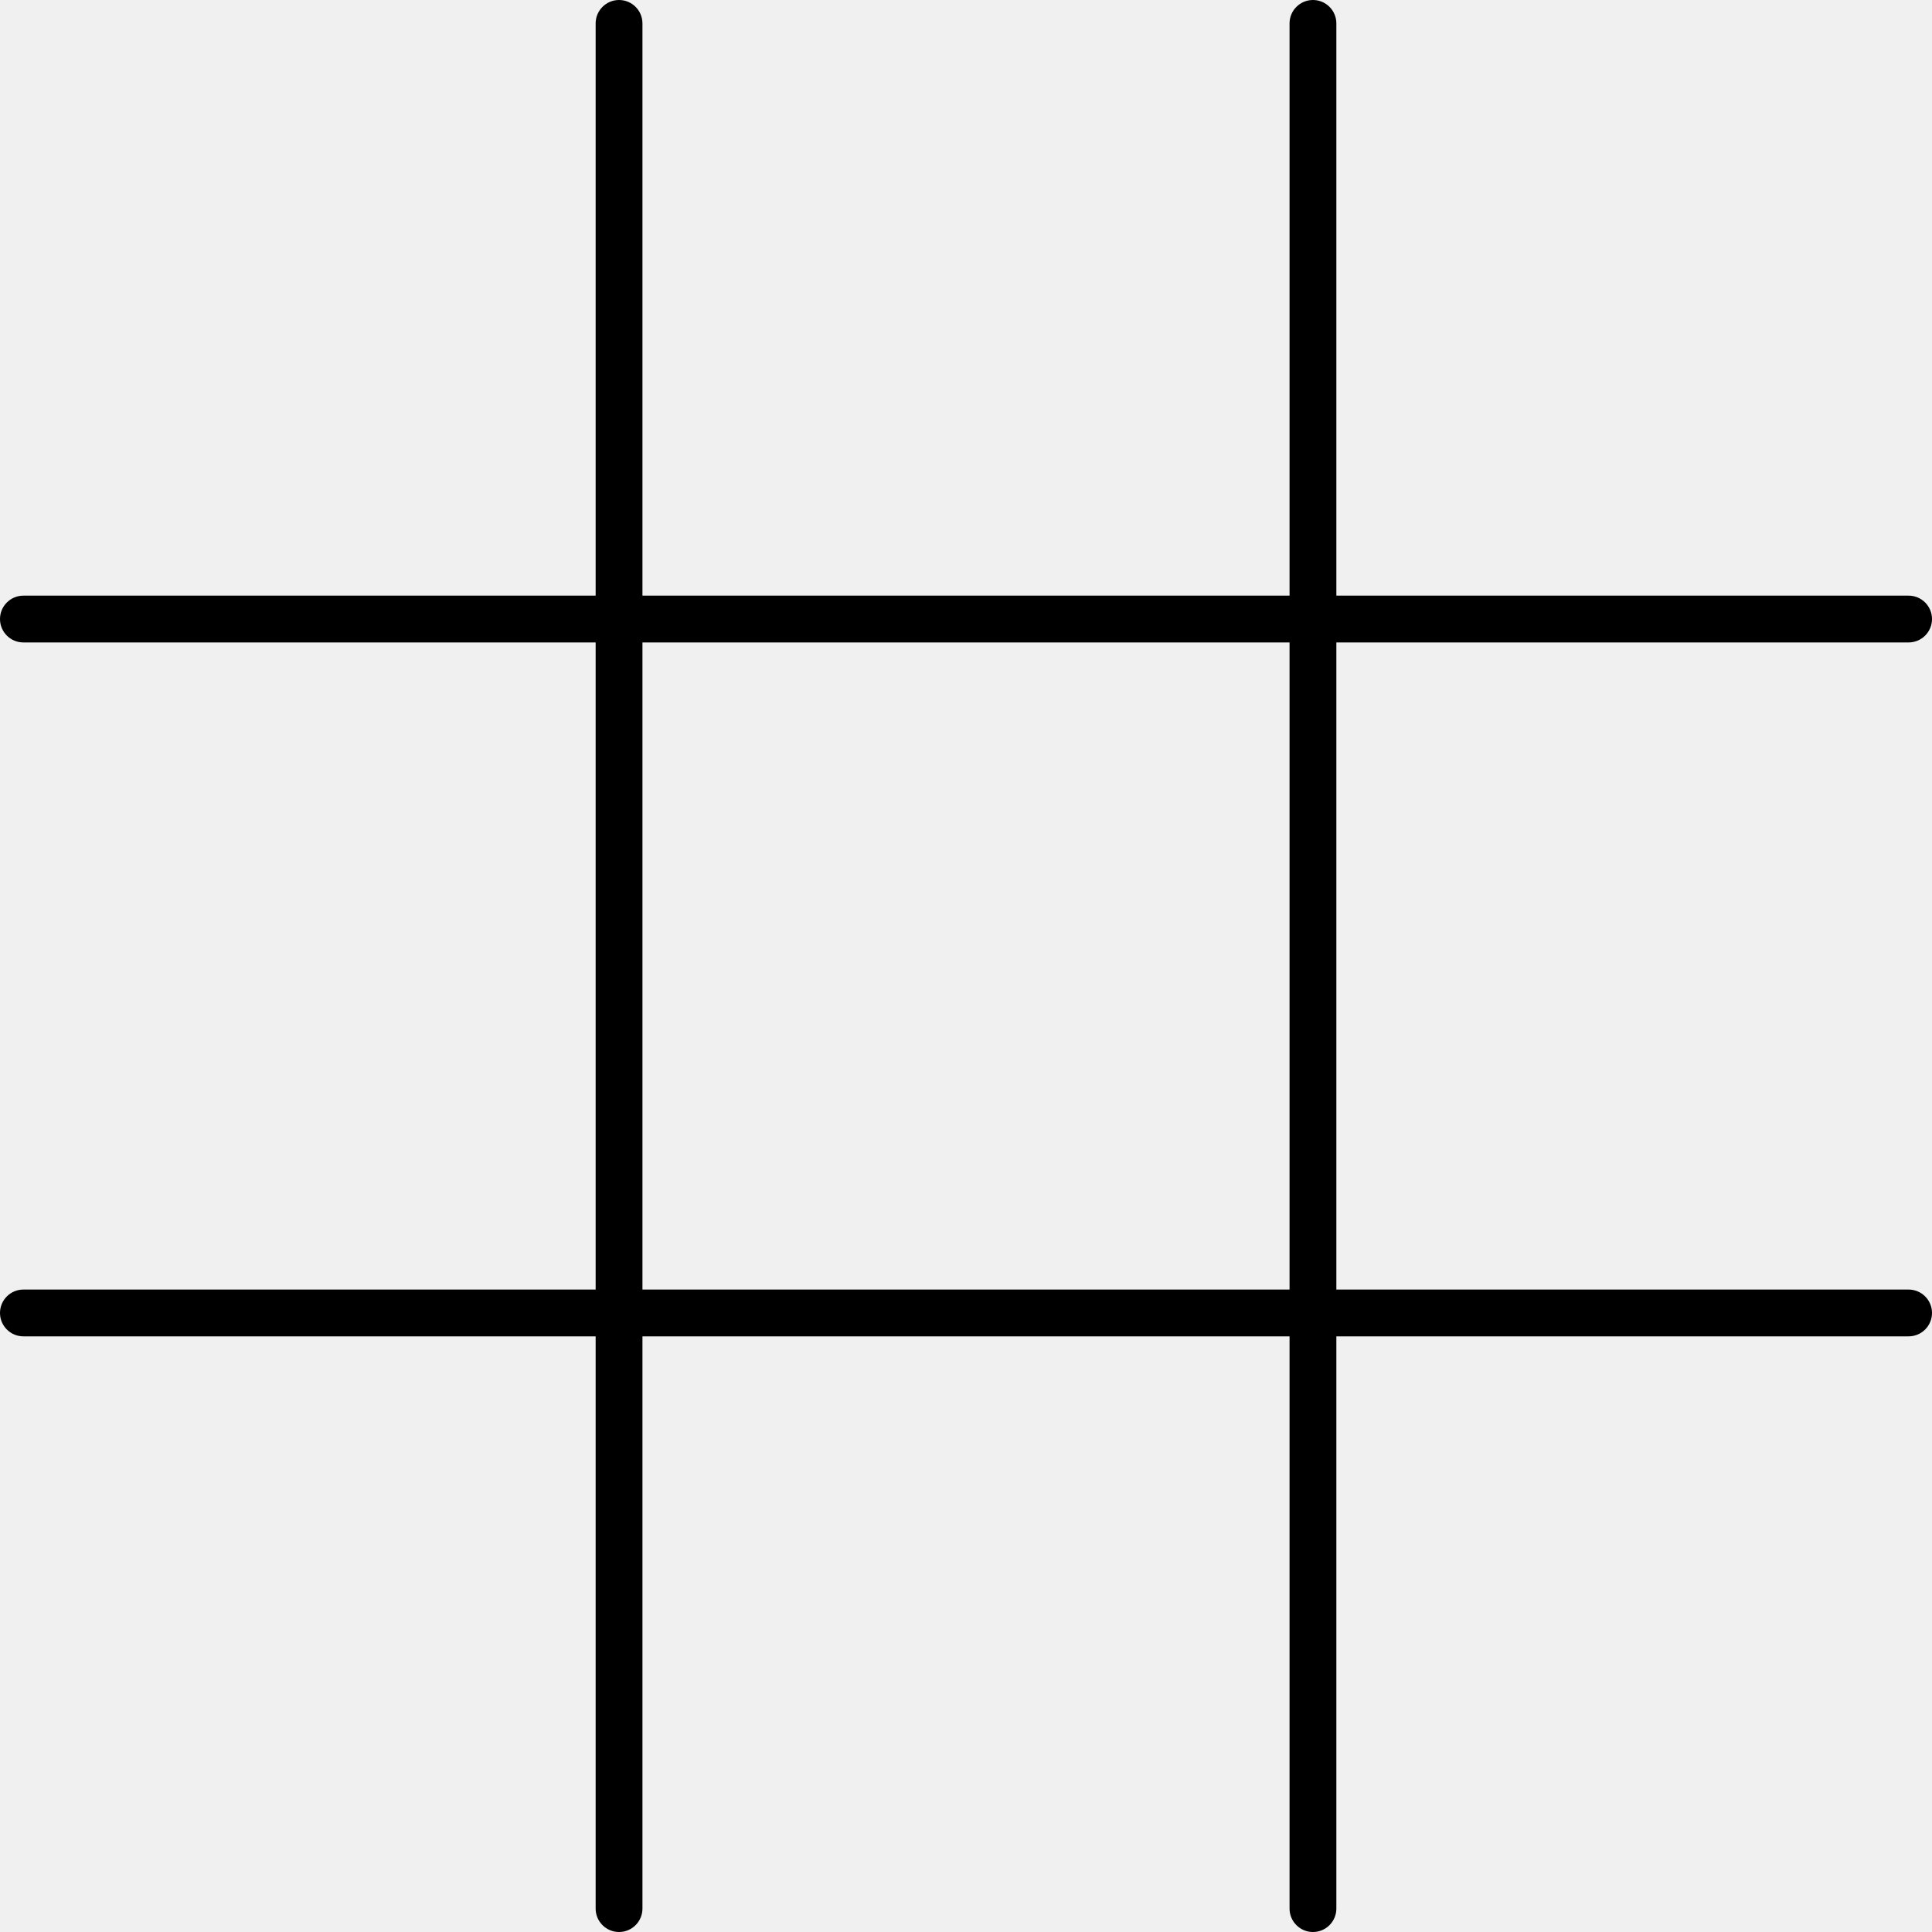
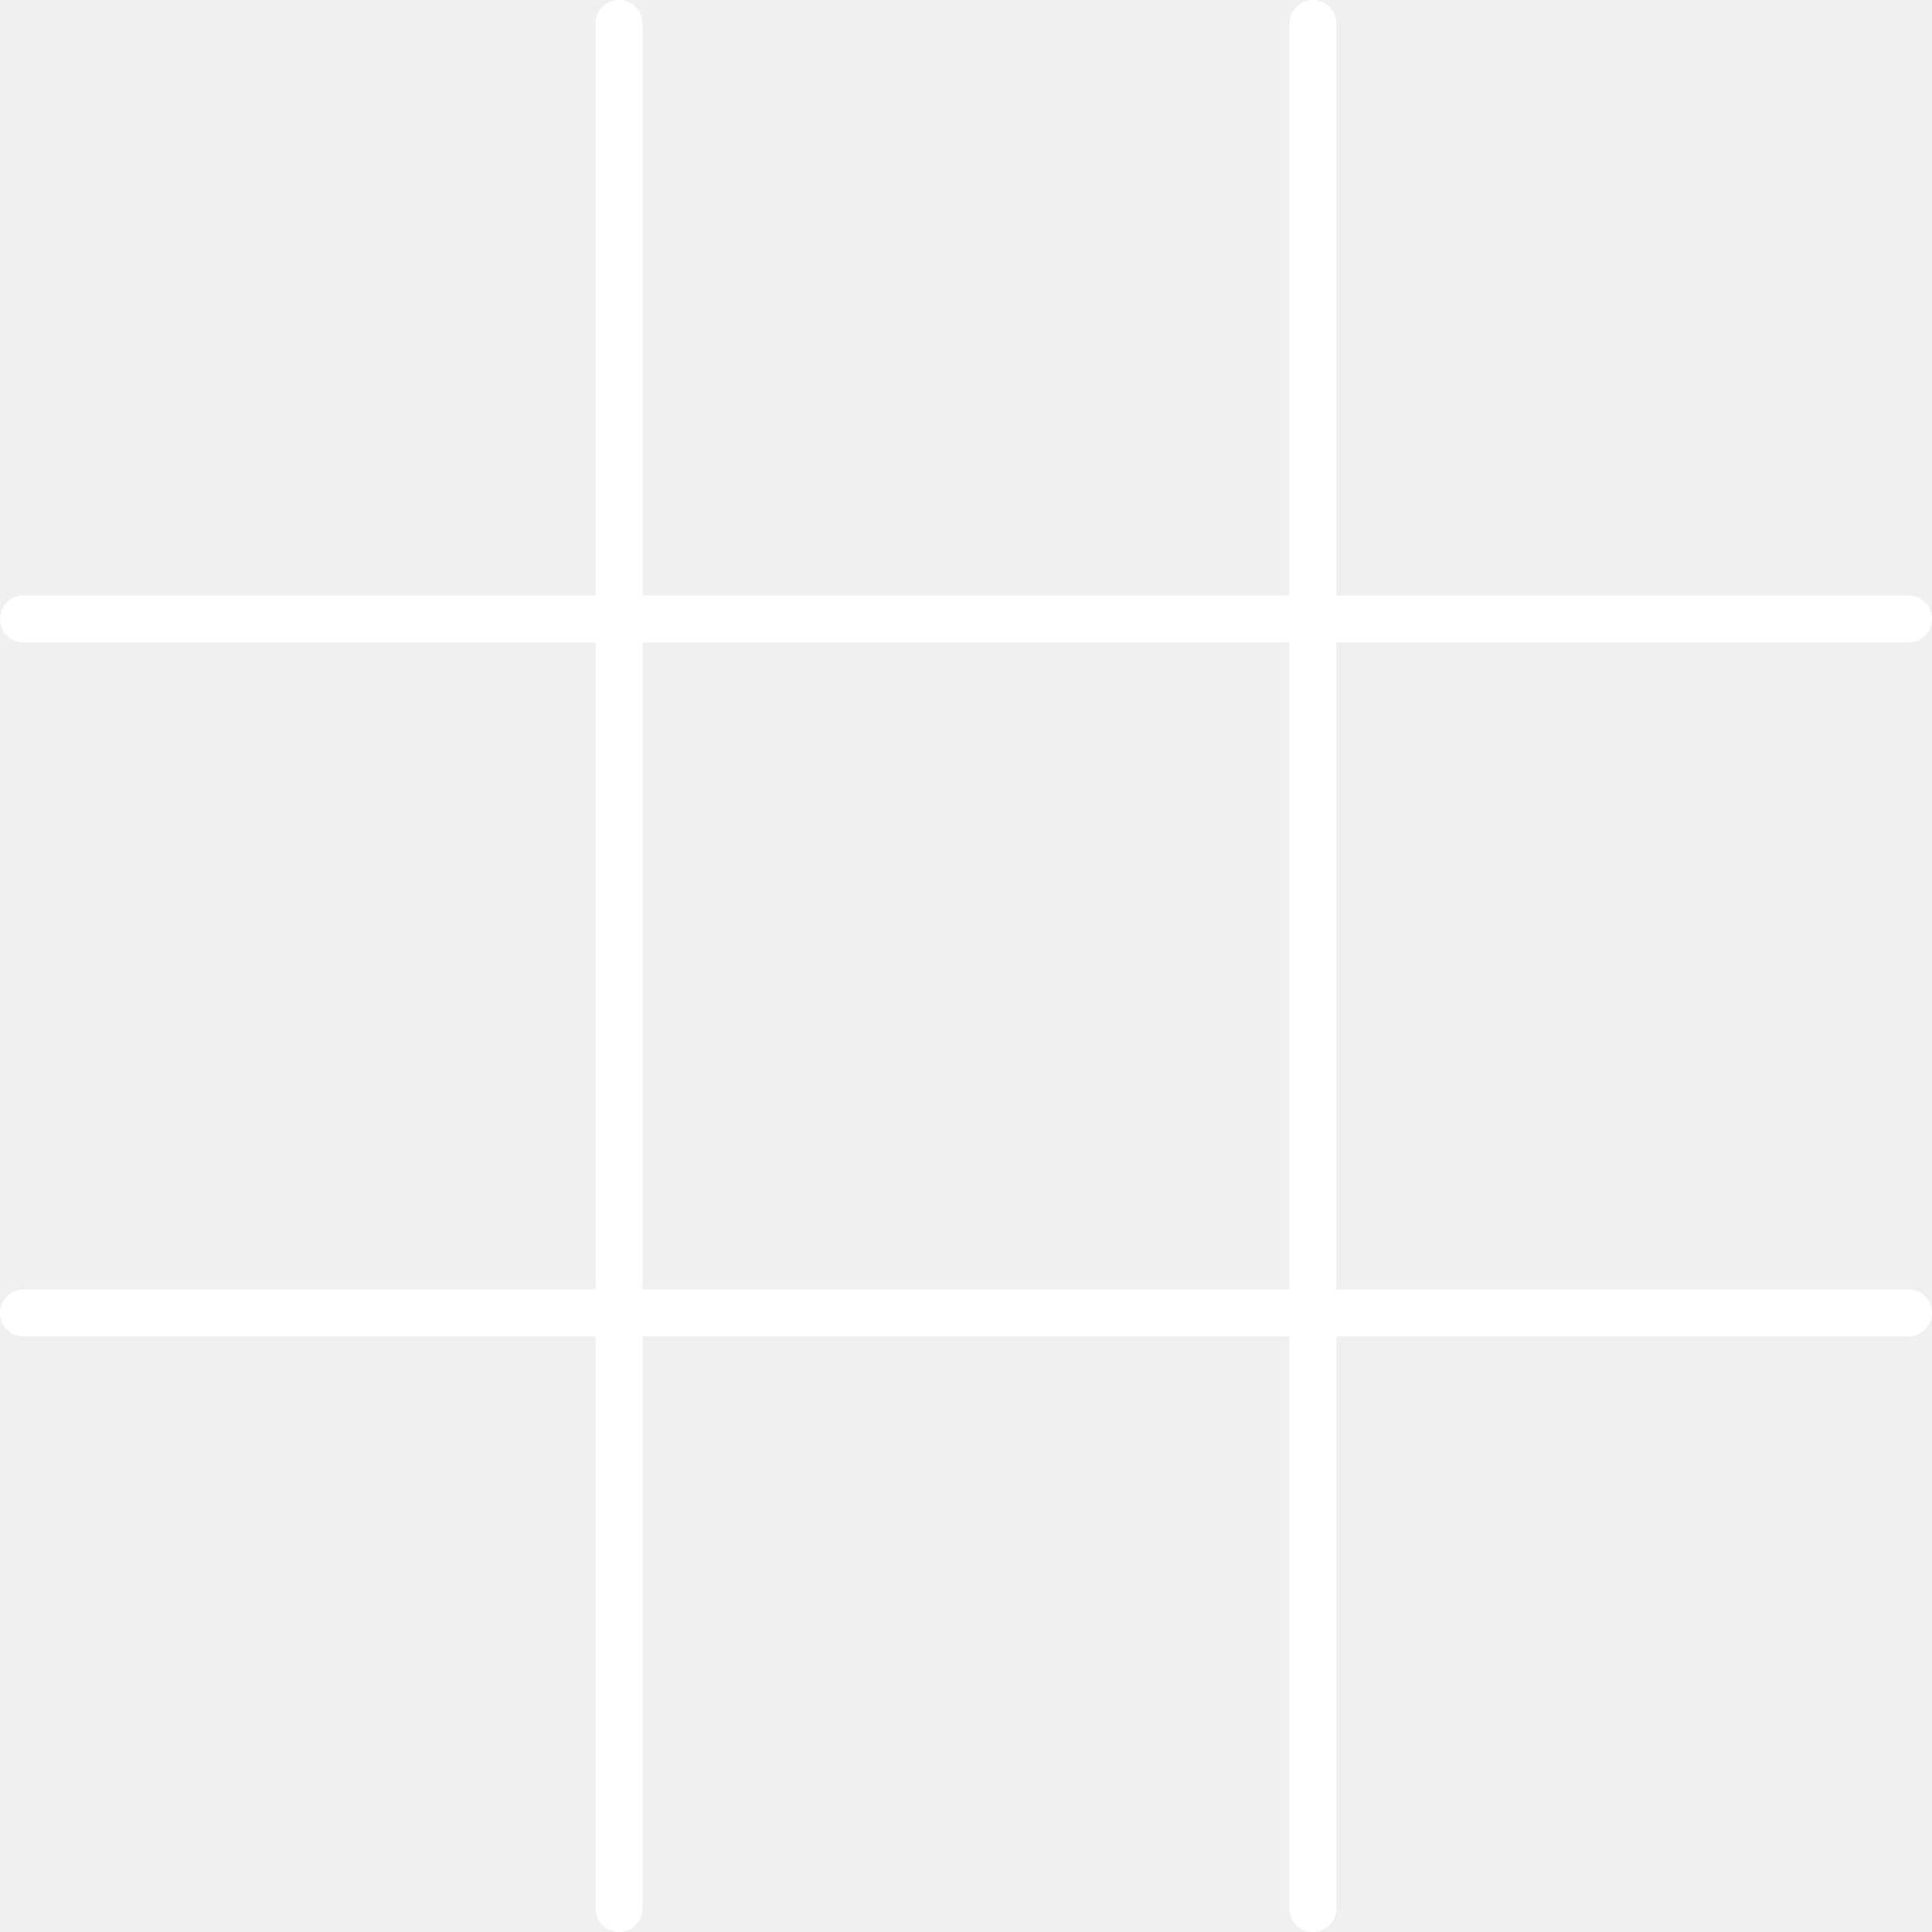
- <svg xmlns="http://www.w3.org/2000/svg" id="b" width="619.16" height="619.16" viewBox="0 0 619.16 619.16">
+ <svg xmlns="http://www.w3.org/2000/svg" id="b" width="619.16" height="619.16" viewBox="0 0 619.16 619.16" fill="white">
  <g id="c">
    <path d="M611.66,413.27h-183.39v-207.38h183.39c4.14,0,7.5-3.36,7.5-7.5s-3.36-7.5-7.5-7.5h-183.39V7.5c0-4.14-3.36-7.5-7.5-7.5s-7.5,3.36-7.5,7.5v183.39h-207.38V7.5c0-4.14-3.36-7.5-7.5-7.5s-7.5,3.36-7.5,7.5v183.39H7.5c-4.14,0-7.5,3.36-7.5,7.5s3.36,7.5,7.5,7.5h183.39v207.38H7.5c-4.14,0-7.5,3.36-7.5,7.5s3.36,7.5,7.5,7.5h183.39v183.39c0,4.14,3.36,7.5,7.5,7.5s7.5-3.36,7.5-7.5v-183.39h207.38v183.39c0,4.14,3.36,7.5,7.5,7.5s7.5-3.36,7.5-7.5v-183.39h183.39c4.14,0,7.5-3.36,7.5-7.5s-3.36-7.5-7.5-7.5ZM205.89,413.27v-207.38h207.38v207.38h-207.38Z" />
  </g>
</svg>
